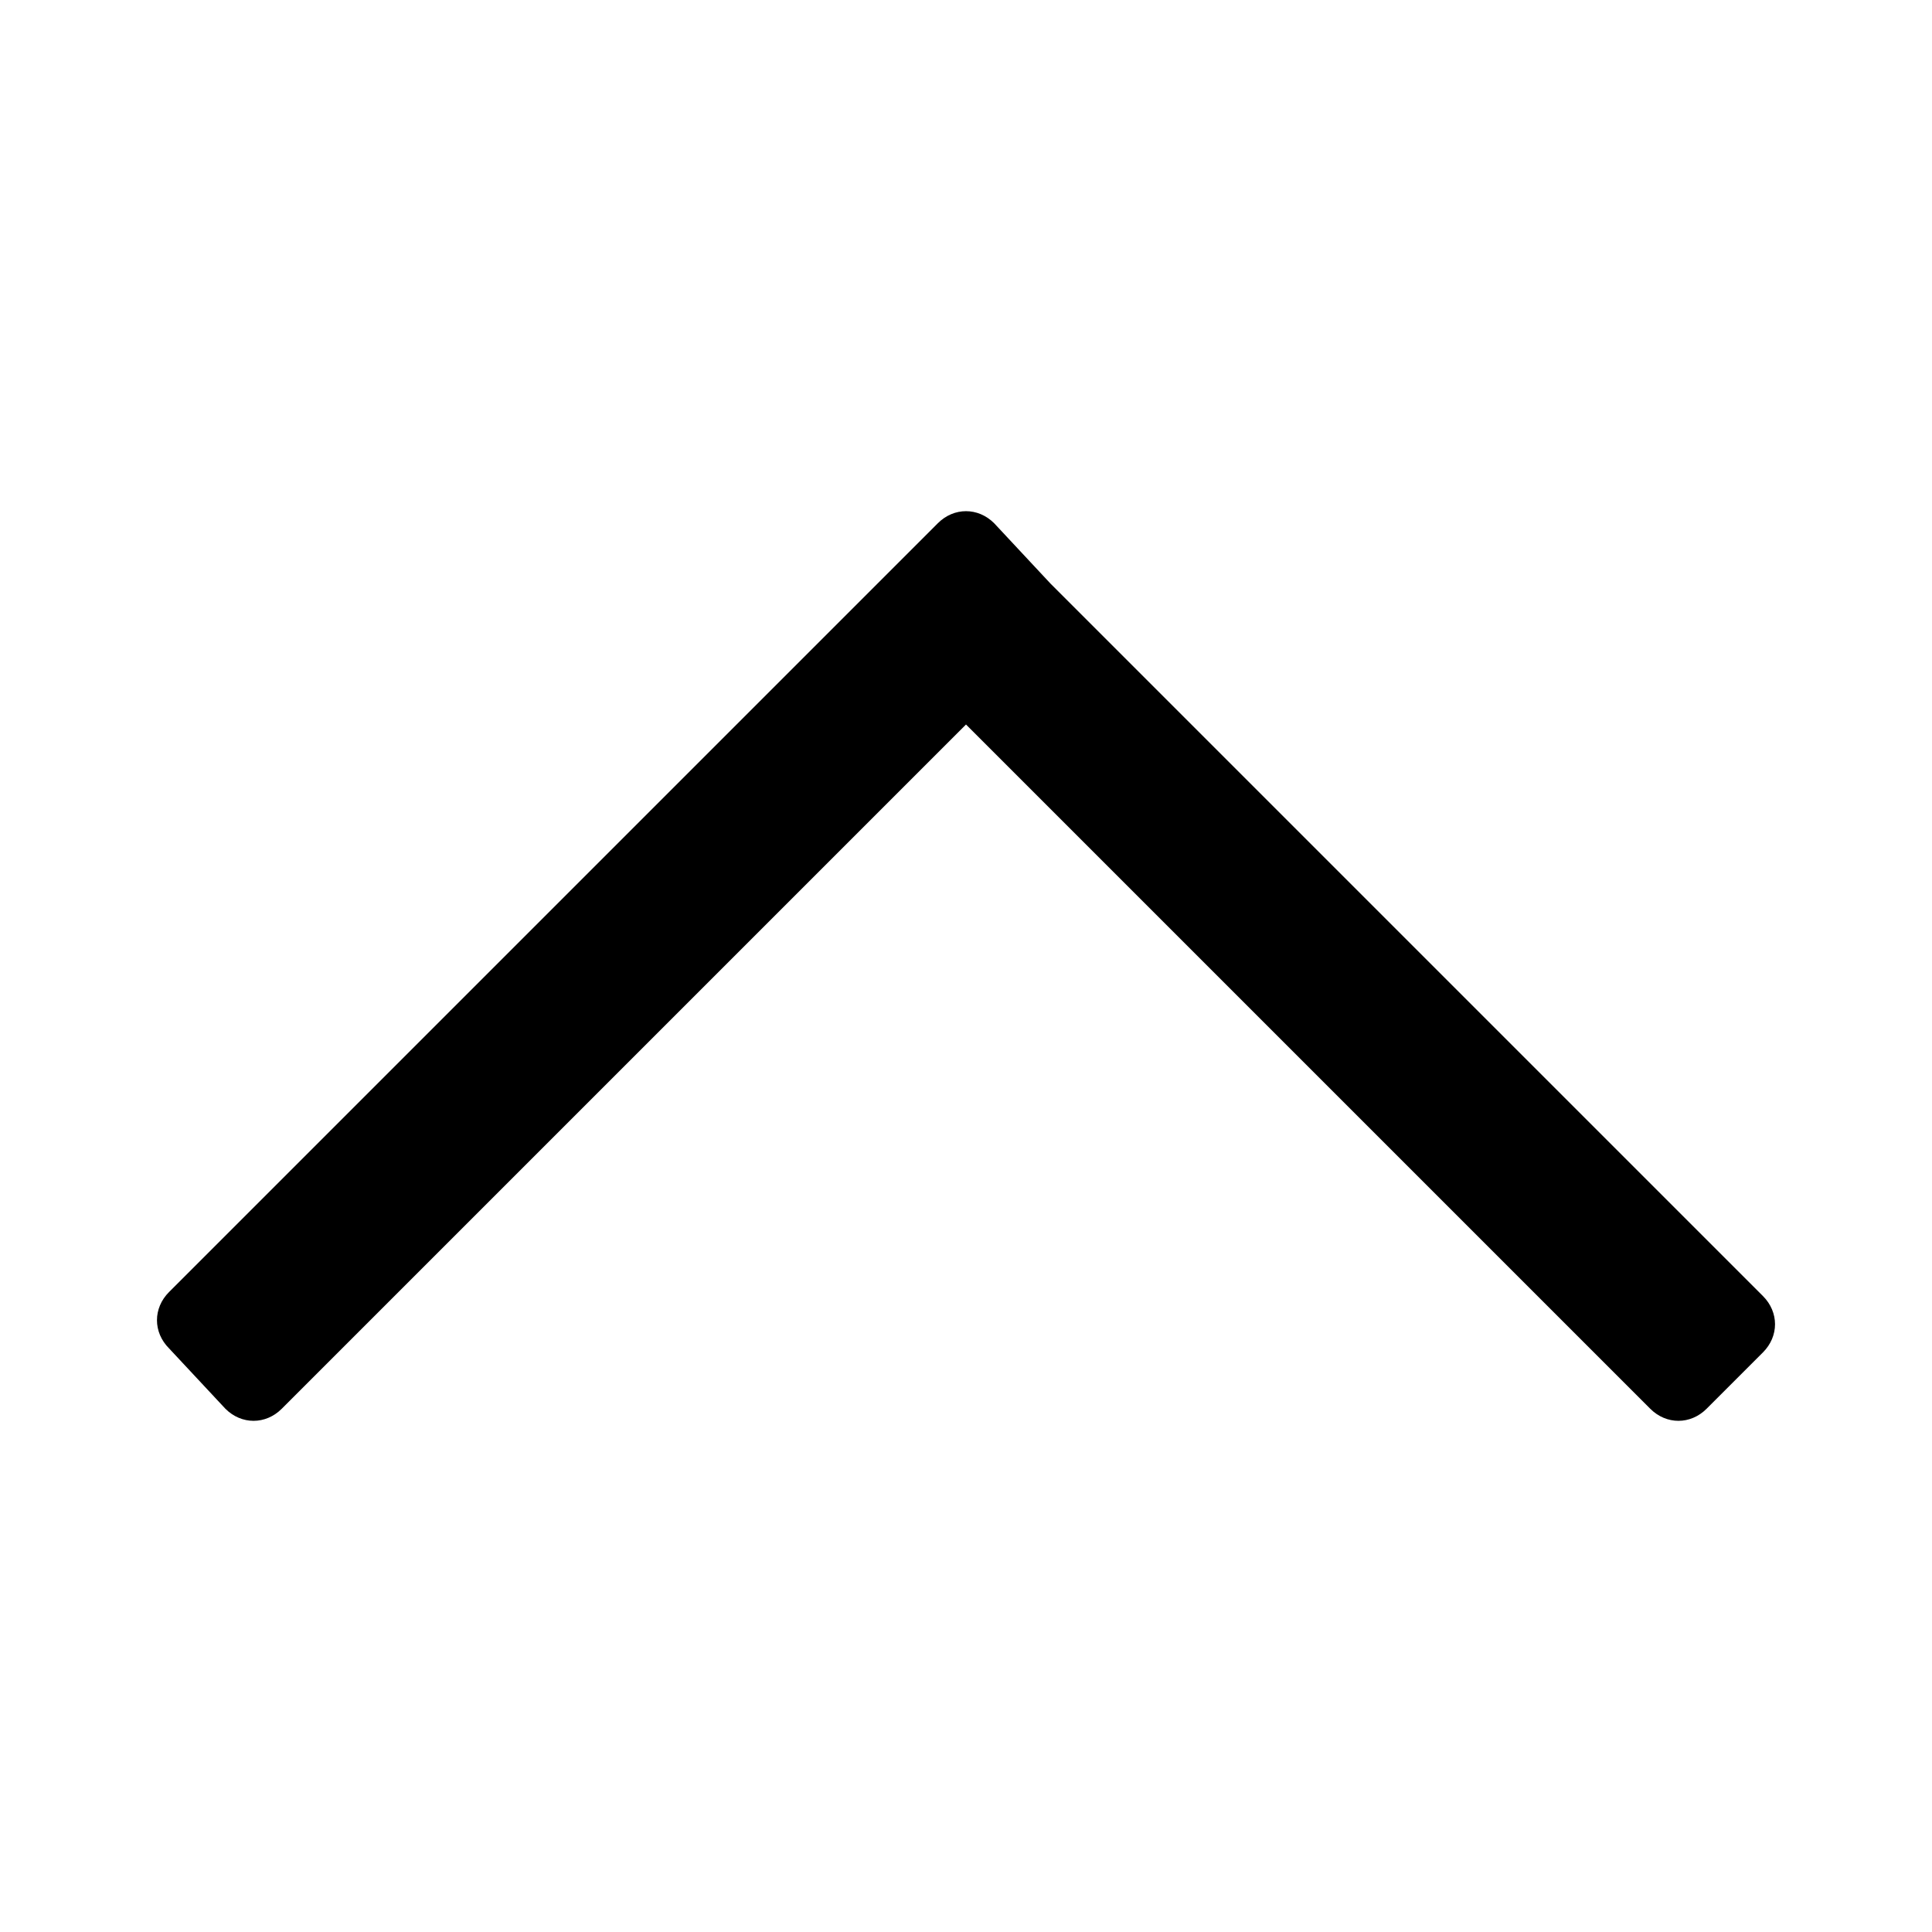
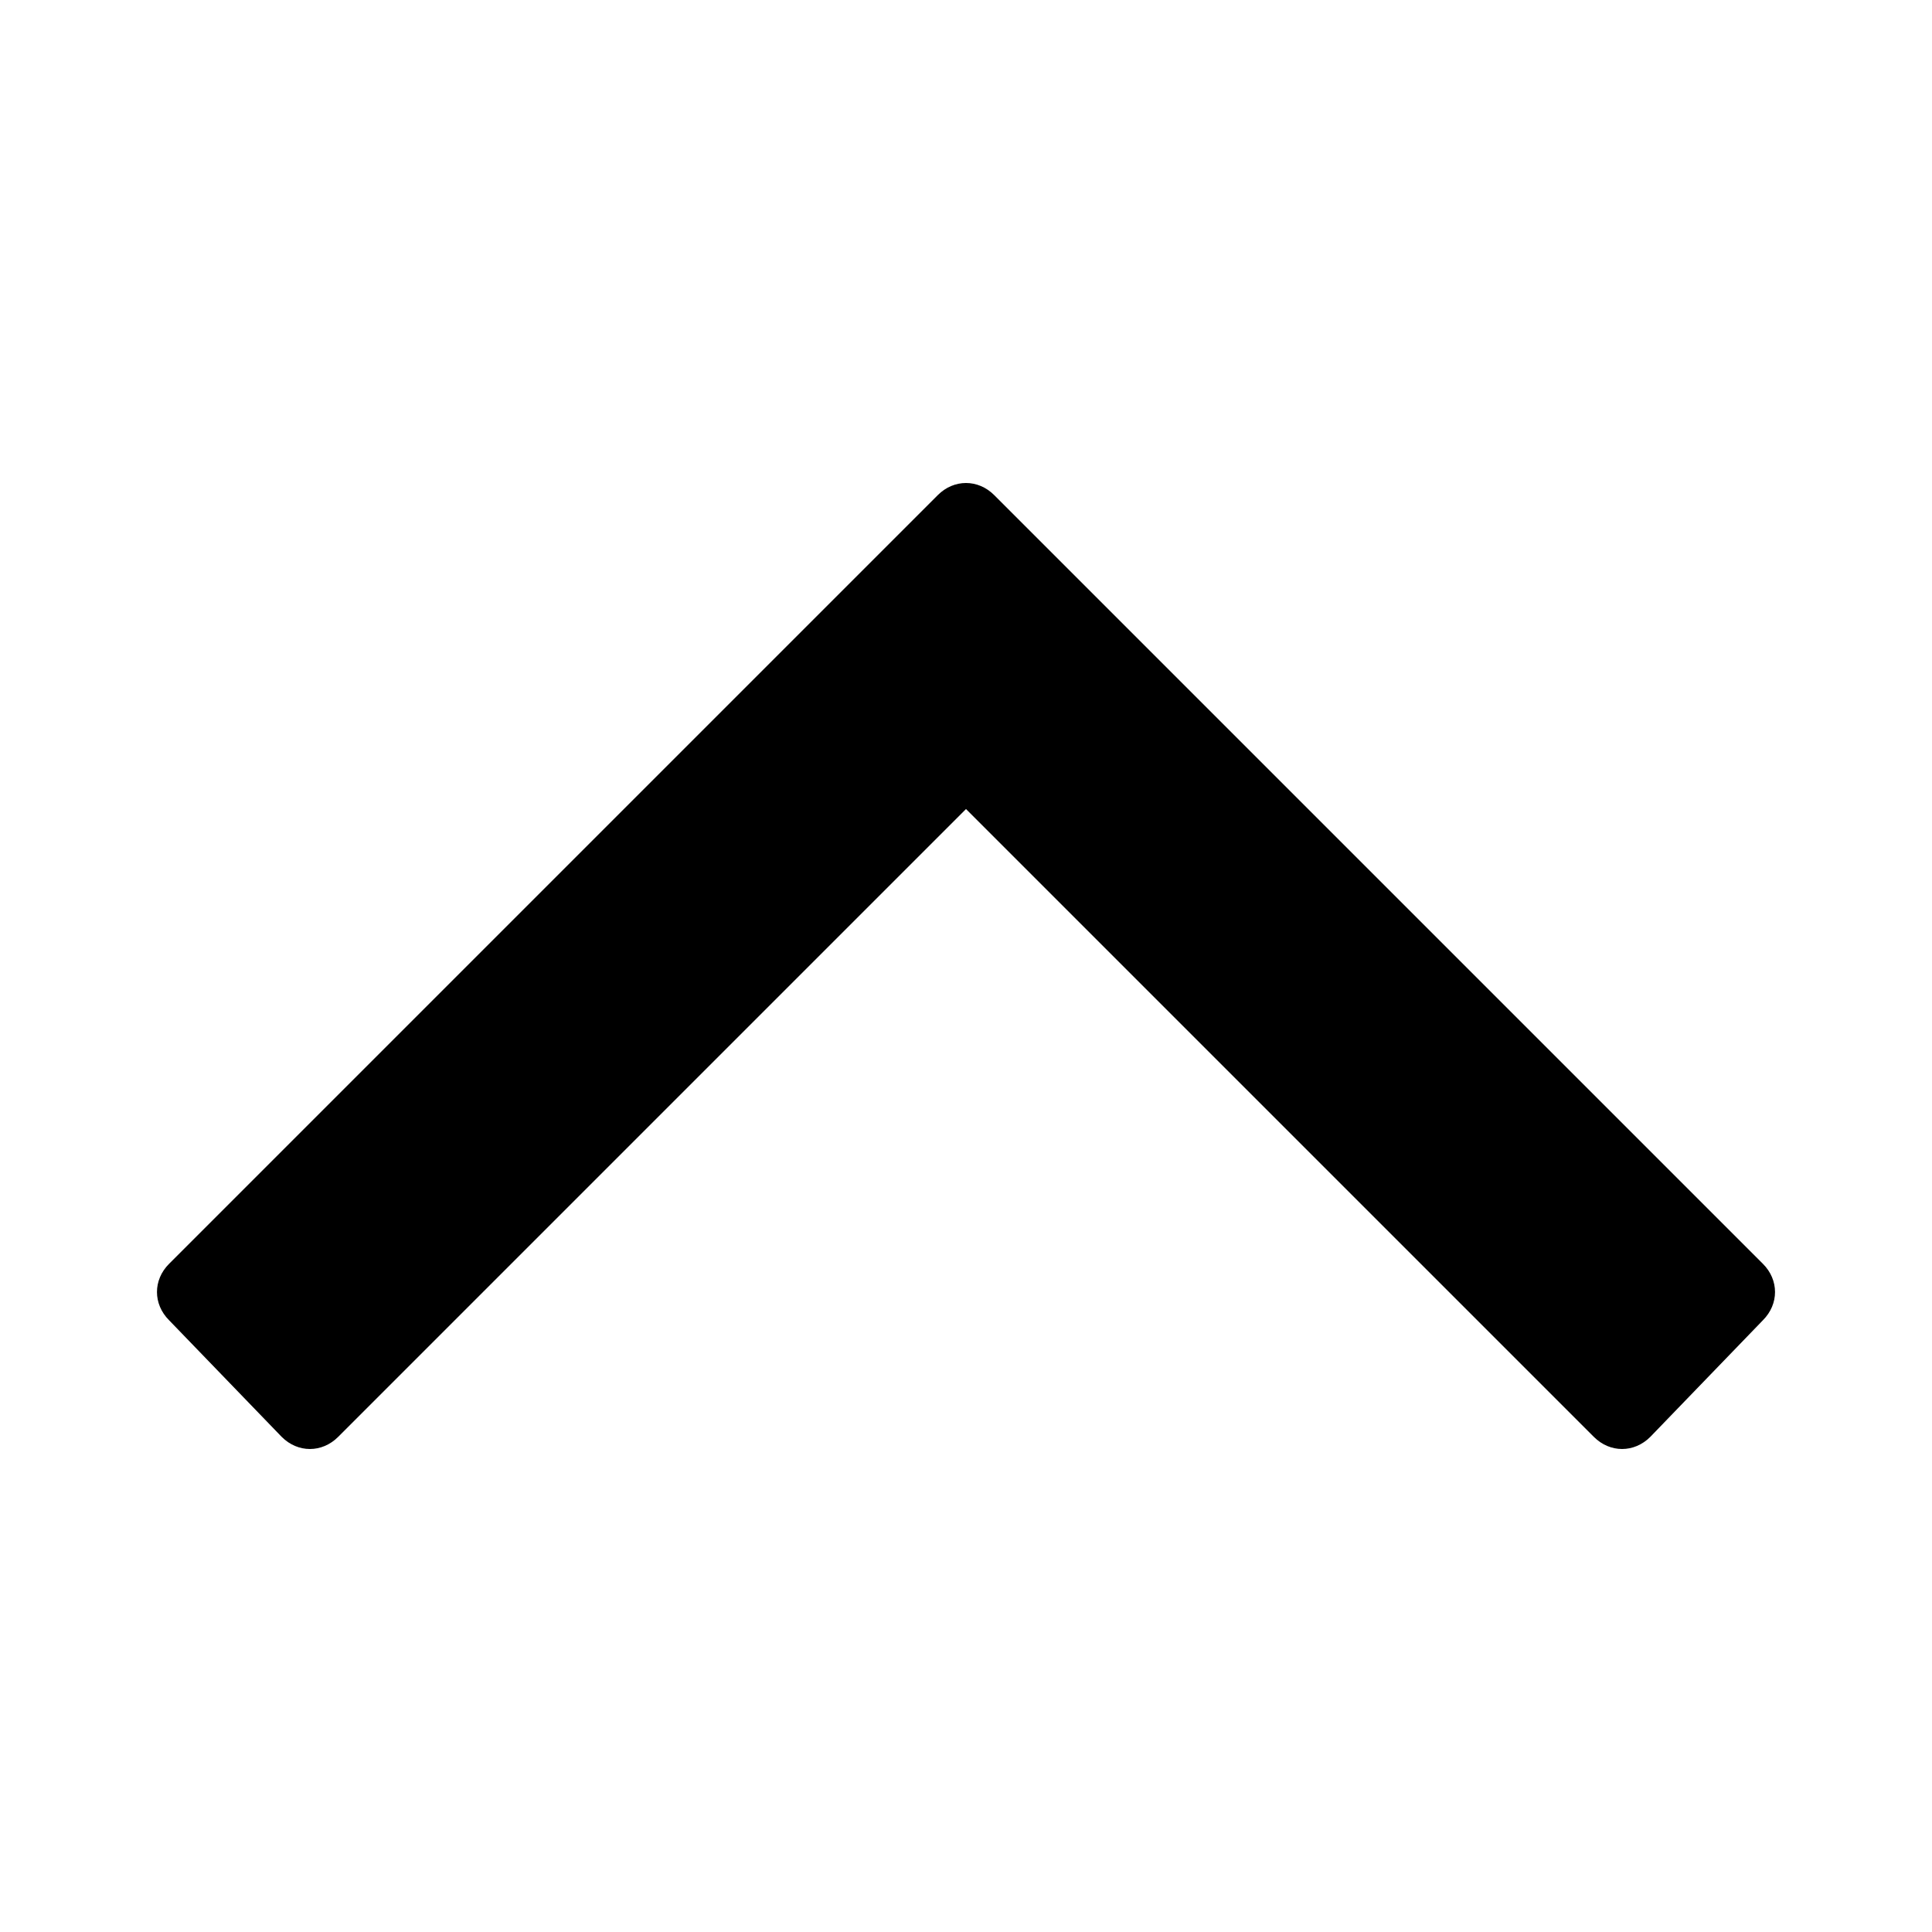
<svg xmlns="http://www.w3.org/2000/svg" viewBox="0 0 48 48">
-   <path d="M24 18l17 17c.4.4 1 .4 1.4 0l1.4-1.4c.4-.4.4-1 0-1.4L26.1 14.5 24.7 13c-.4-.4-1-.4-1.4 0L4.2 32.1c-.4.4-.4 1 0 1.4L5.6 35c.4.4 1 .4 1.4 0l17-17z" />
+   <path d="M43.8 32.8c.4-.4.4-1 0-1.4L24.7 12.3c-.4-.4-1-.4-1.4 0L4.2 31.4c-.4.4-.4 1 0 1.4L7 35.7c.4.4 1 .4 1.4 0L24 20.1l15.6 15.6c.4.4 1 .4 1.4 0z" />
</svg>
